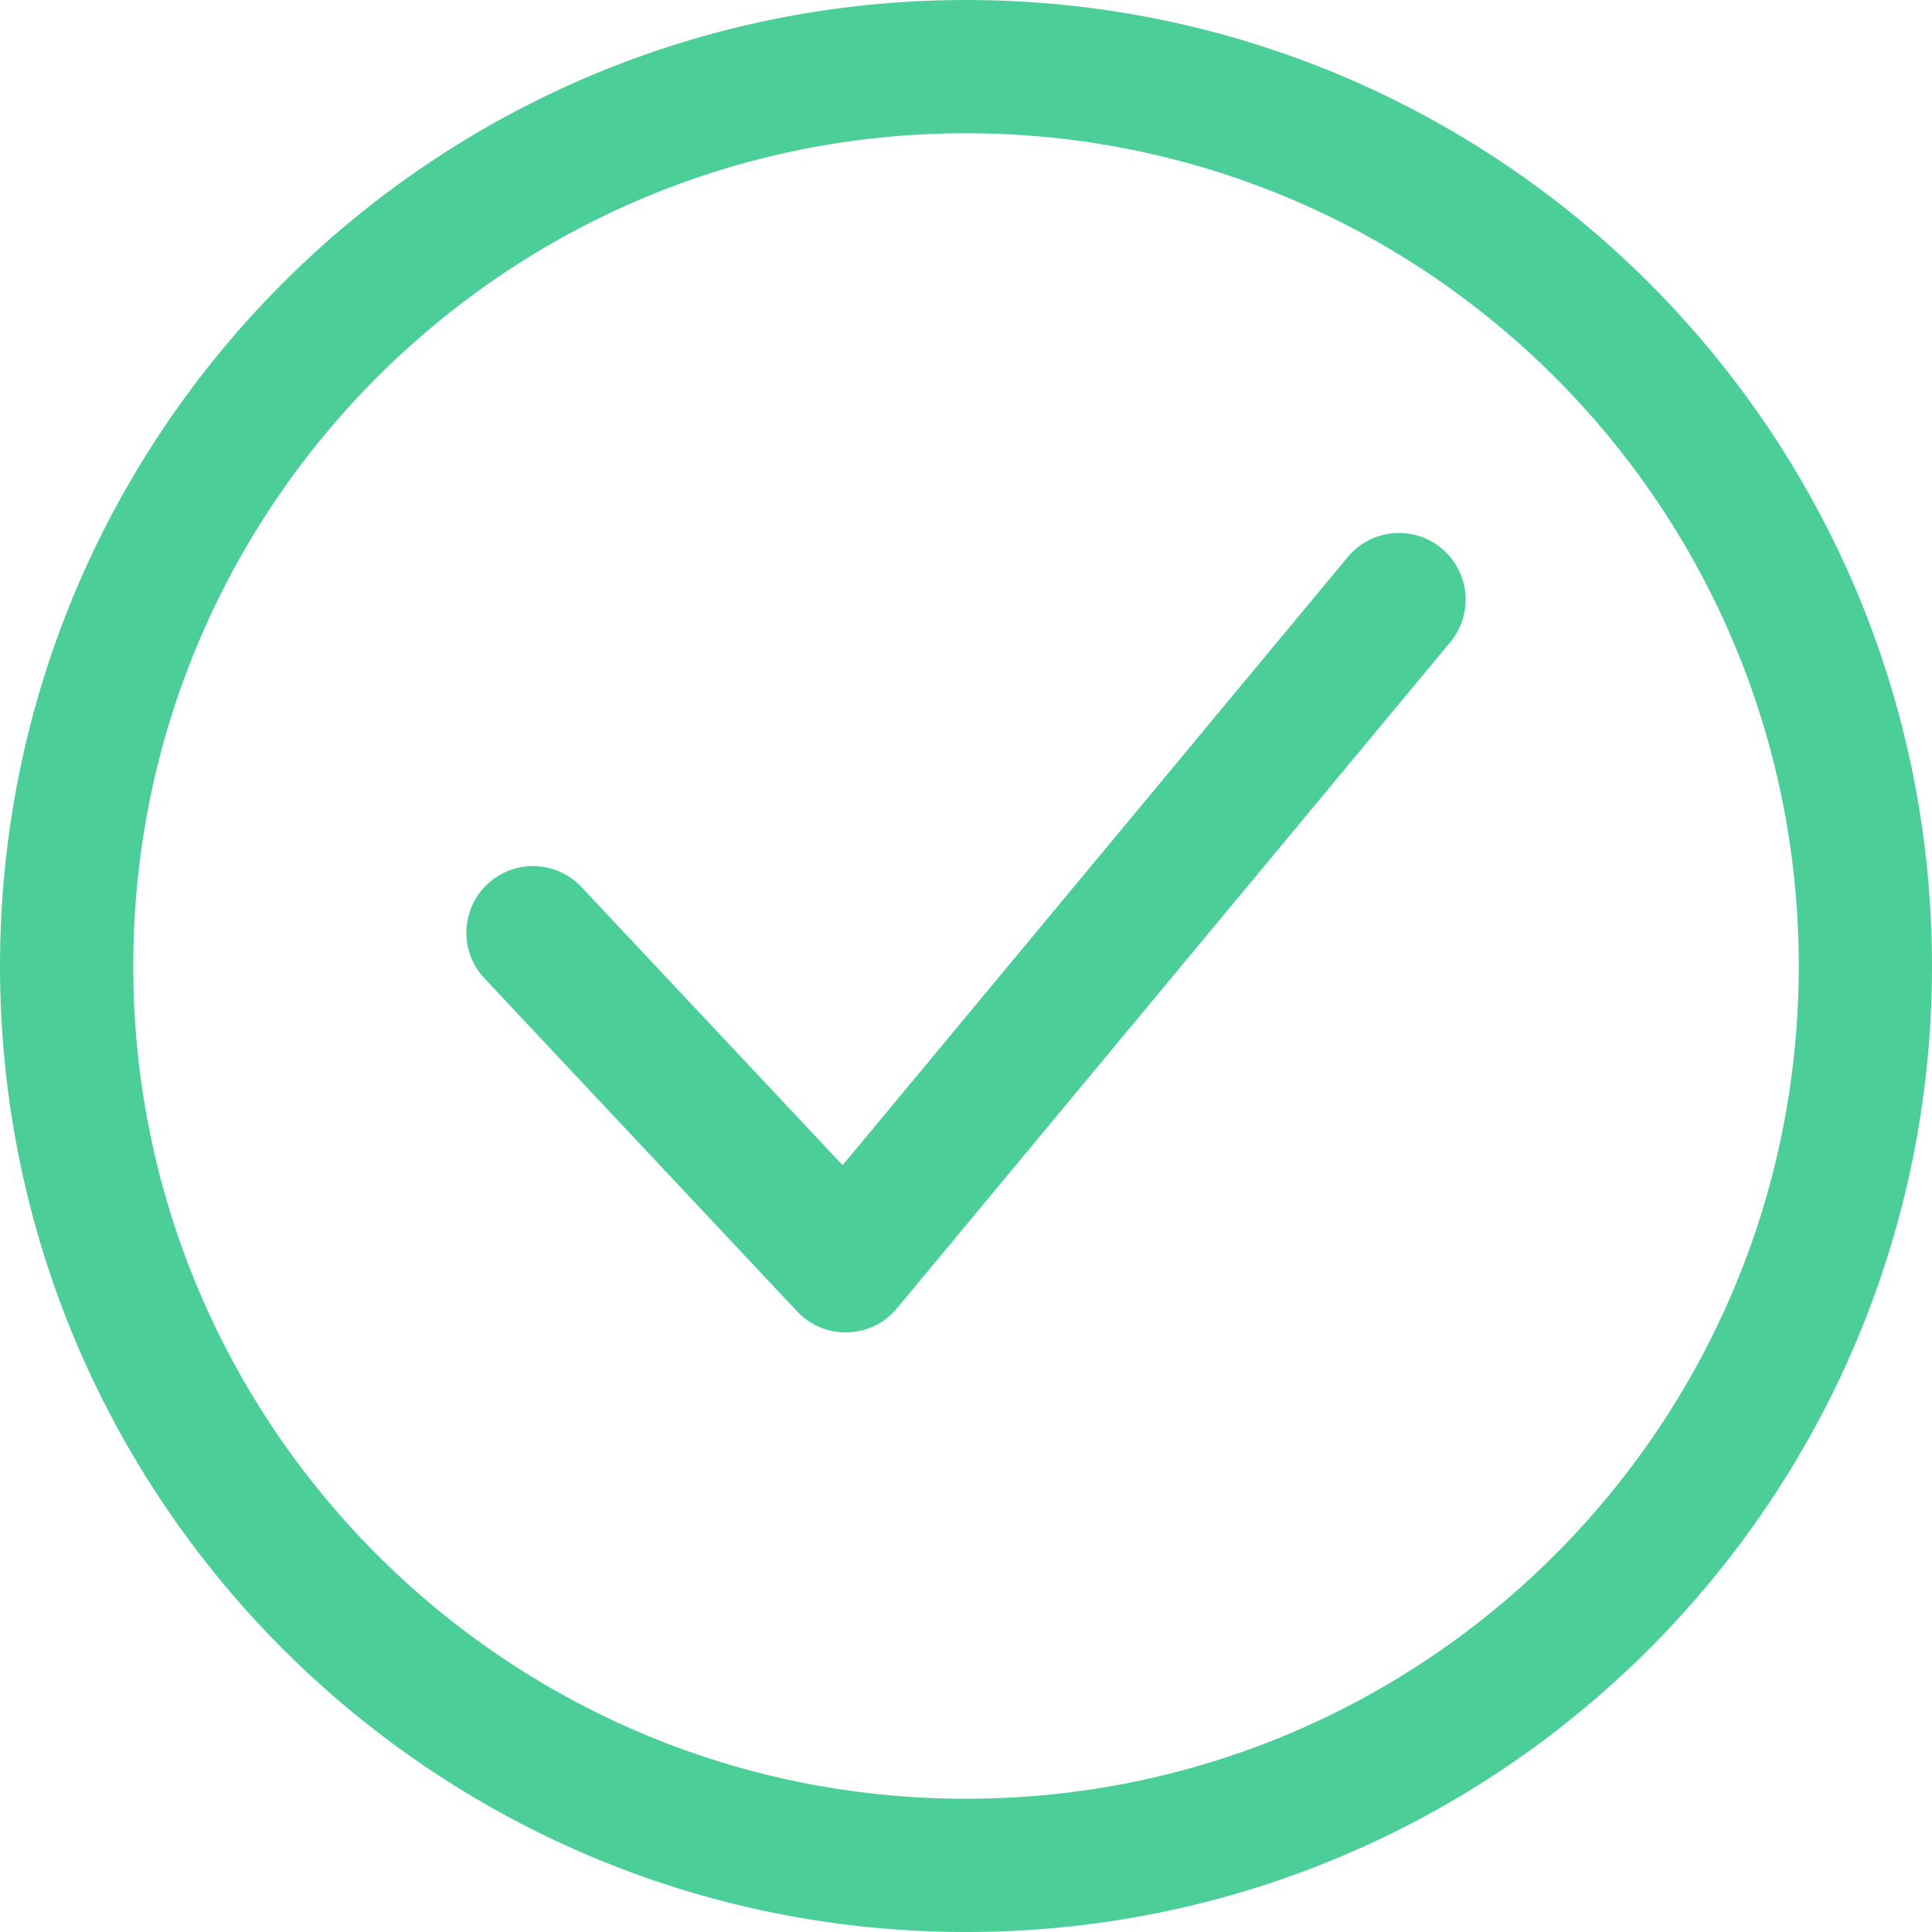
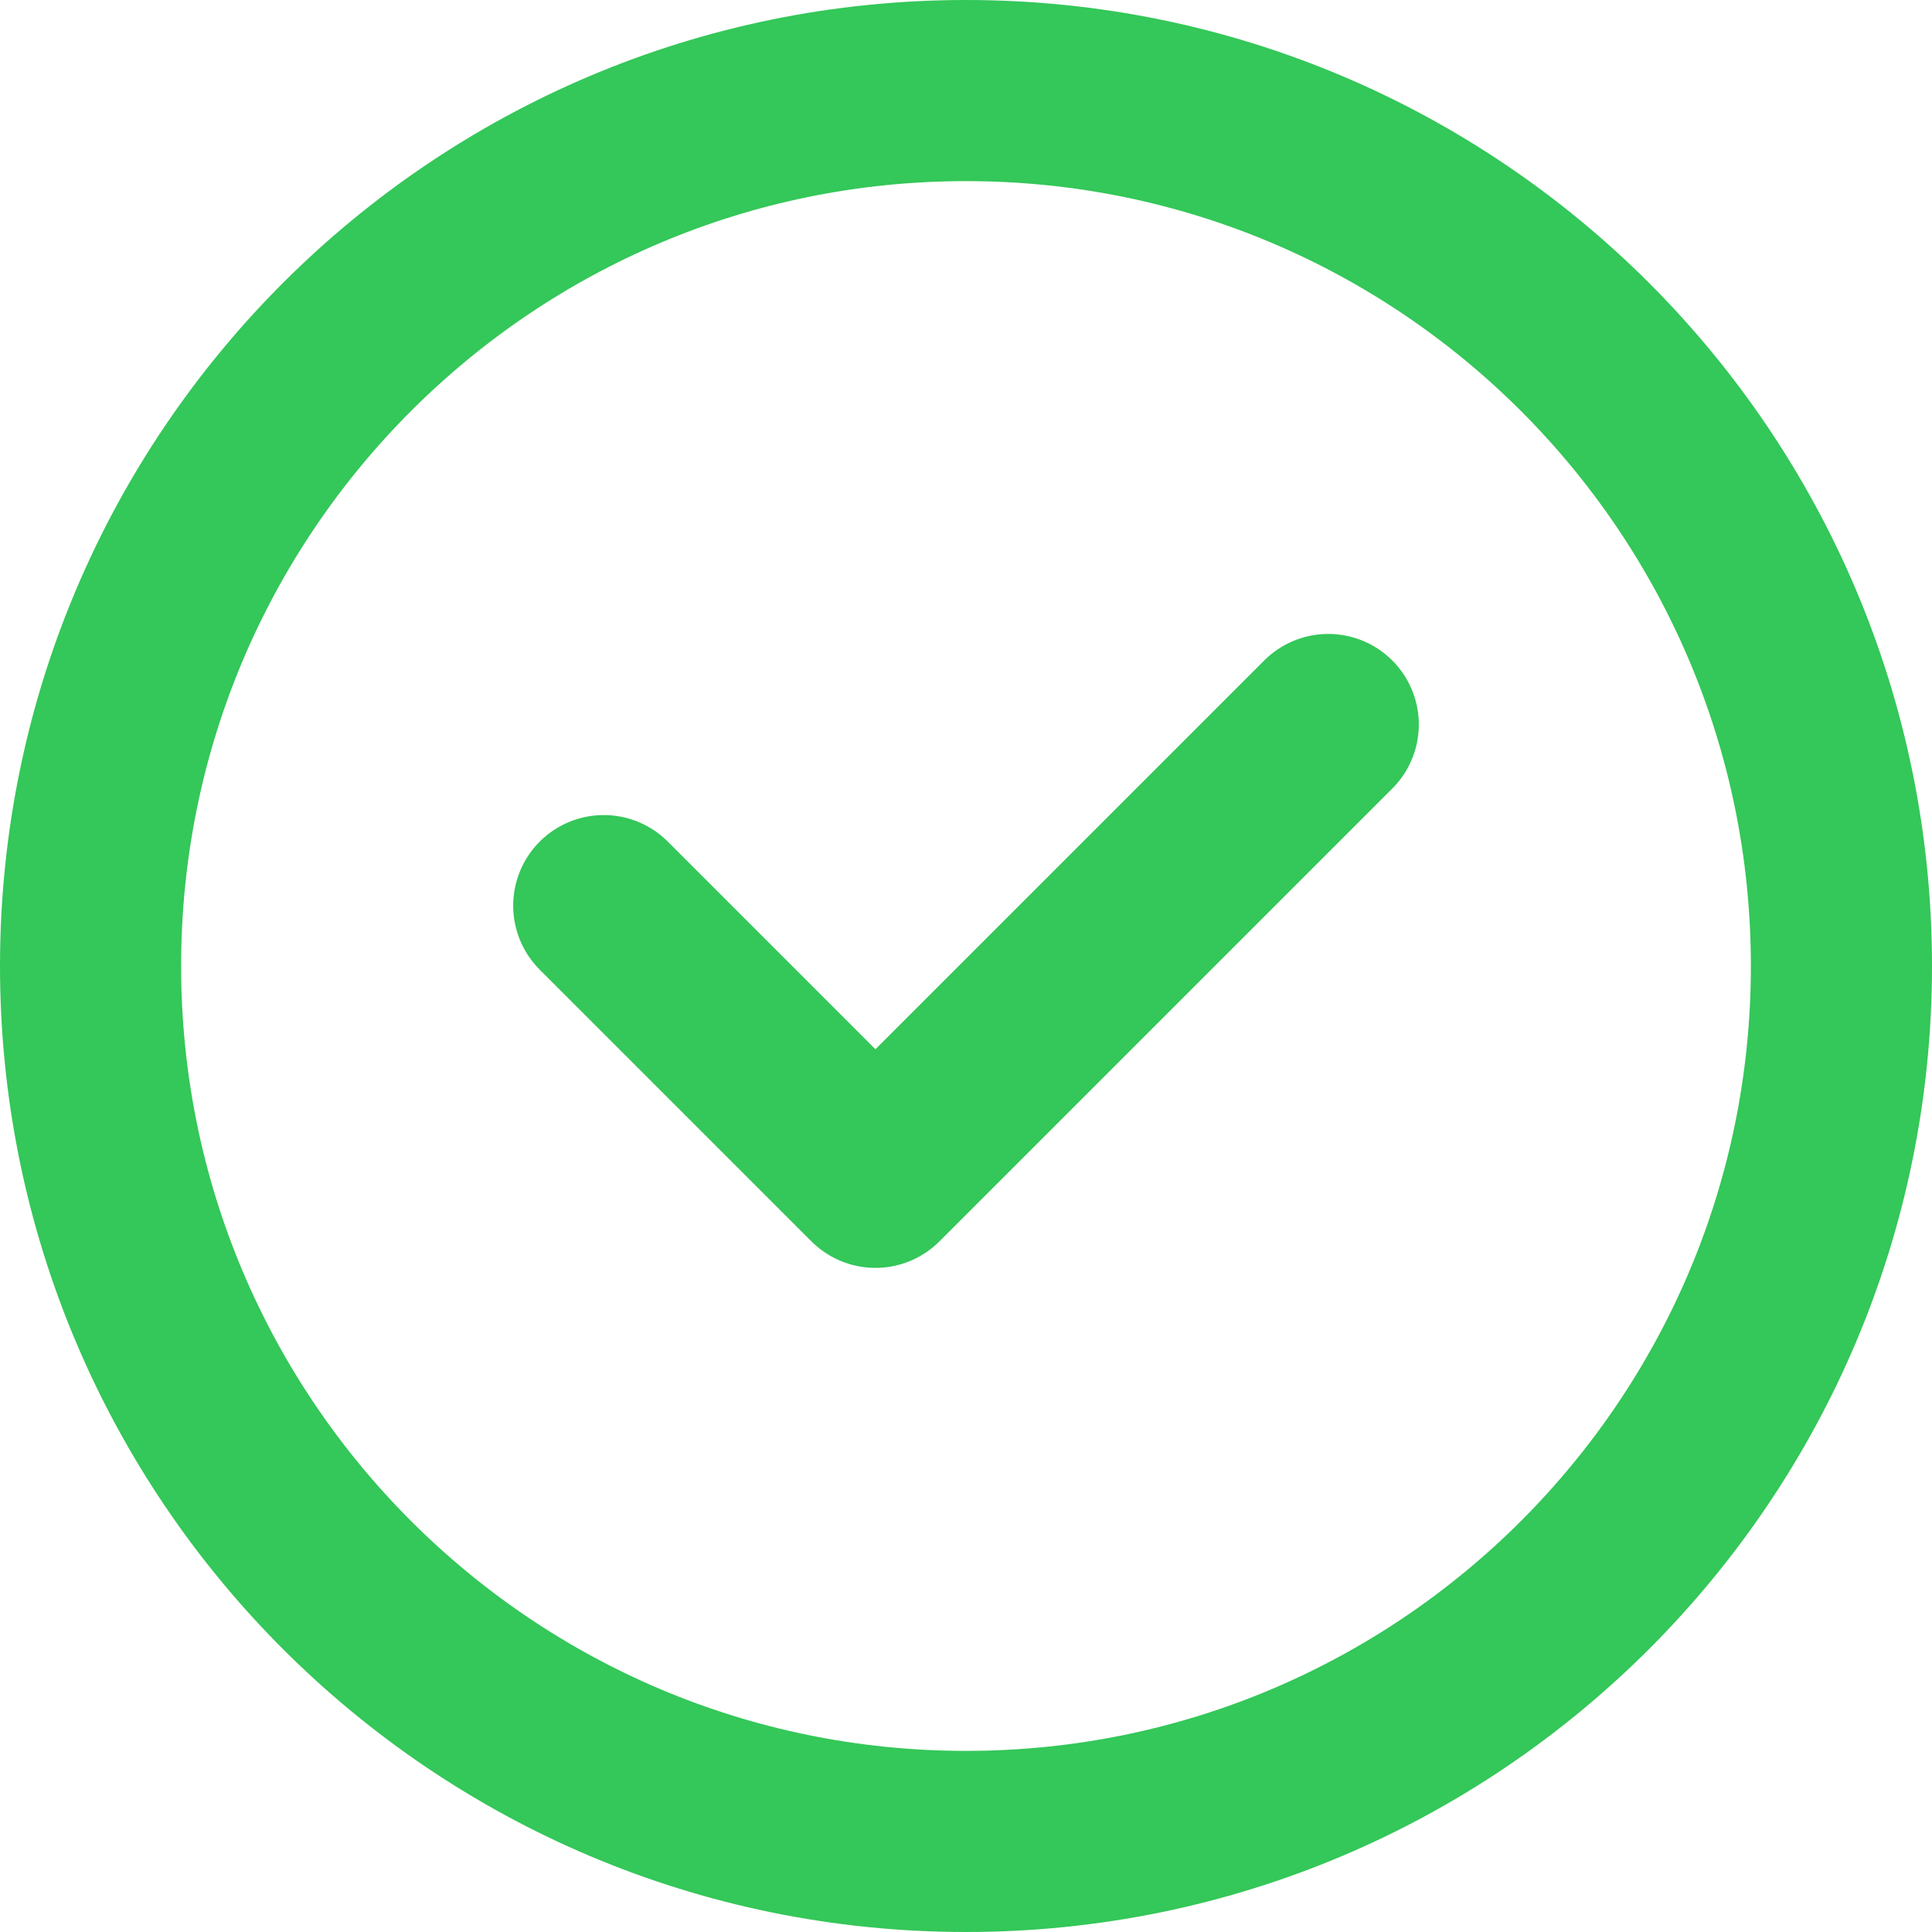
- <svg xmlns="http://www.w3.org/2000/svg" width="29" height="29" viewBox="0 0 29 29" fill="none">
-   <circle cx="14.5" cy="14.5" r="13.5" stroke="#4BCE97" stroke-width="2" />
-   <path d="M21 9L12.694 19L8 14" stroke="#4BCE97" stroke-width="2" stroke-linecap="round" stroke-linejoin="round" />
+ <svg xmlns="http://www.w3.org/2000/svg" width="64" height="64" viewBox="0 0 64 64" fill="none">
+   <path d="M32 3C48.016 3 61 15.984 61 32C61 48.016 48.016 61 32 61C15.984 61 3 48.016 3 32C3 15.984 15.984 3 32 3Z" stroke="#34C759" stroke-width="6" />
+   <path d="M44 24L29 39L24.5 34.5L20 30" stroke="#34C759" stroke-width="6" stroke-linecap="round" stroke-linejoin="round" />
</svg>
